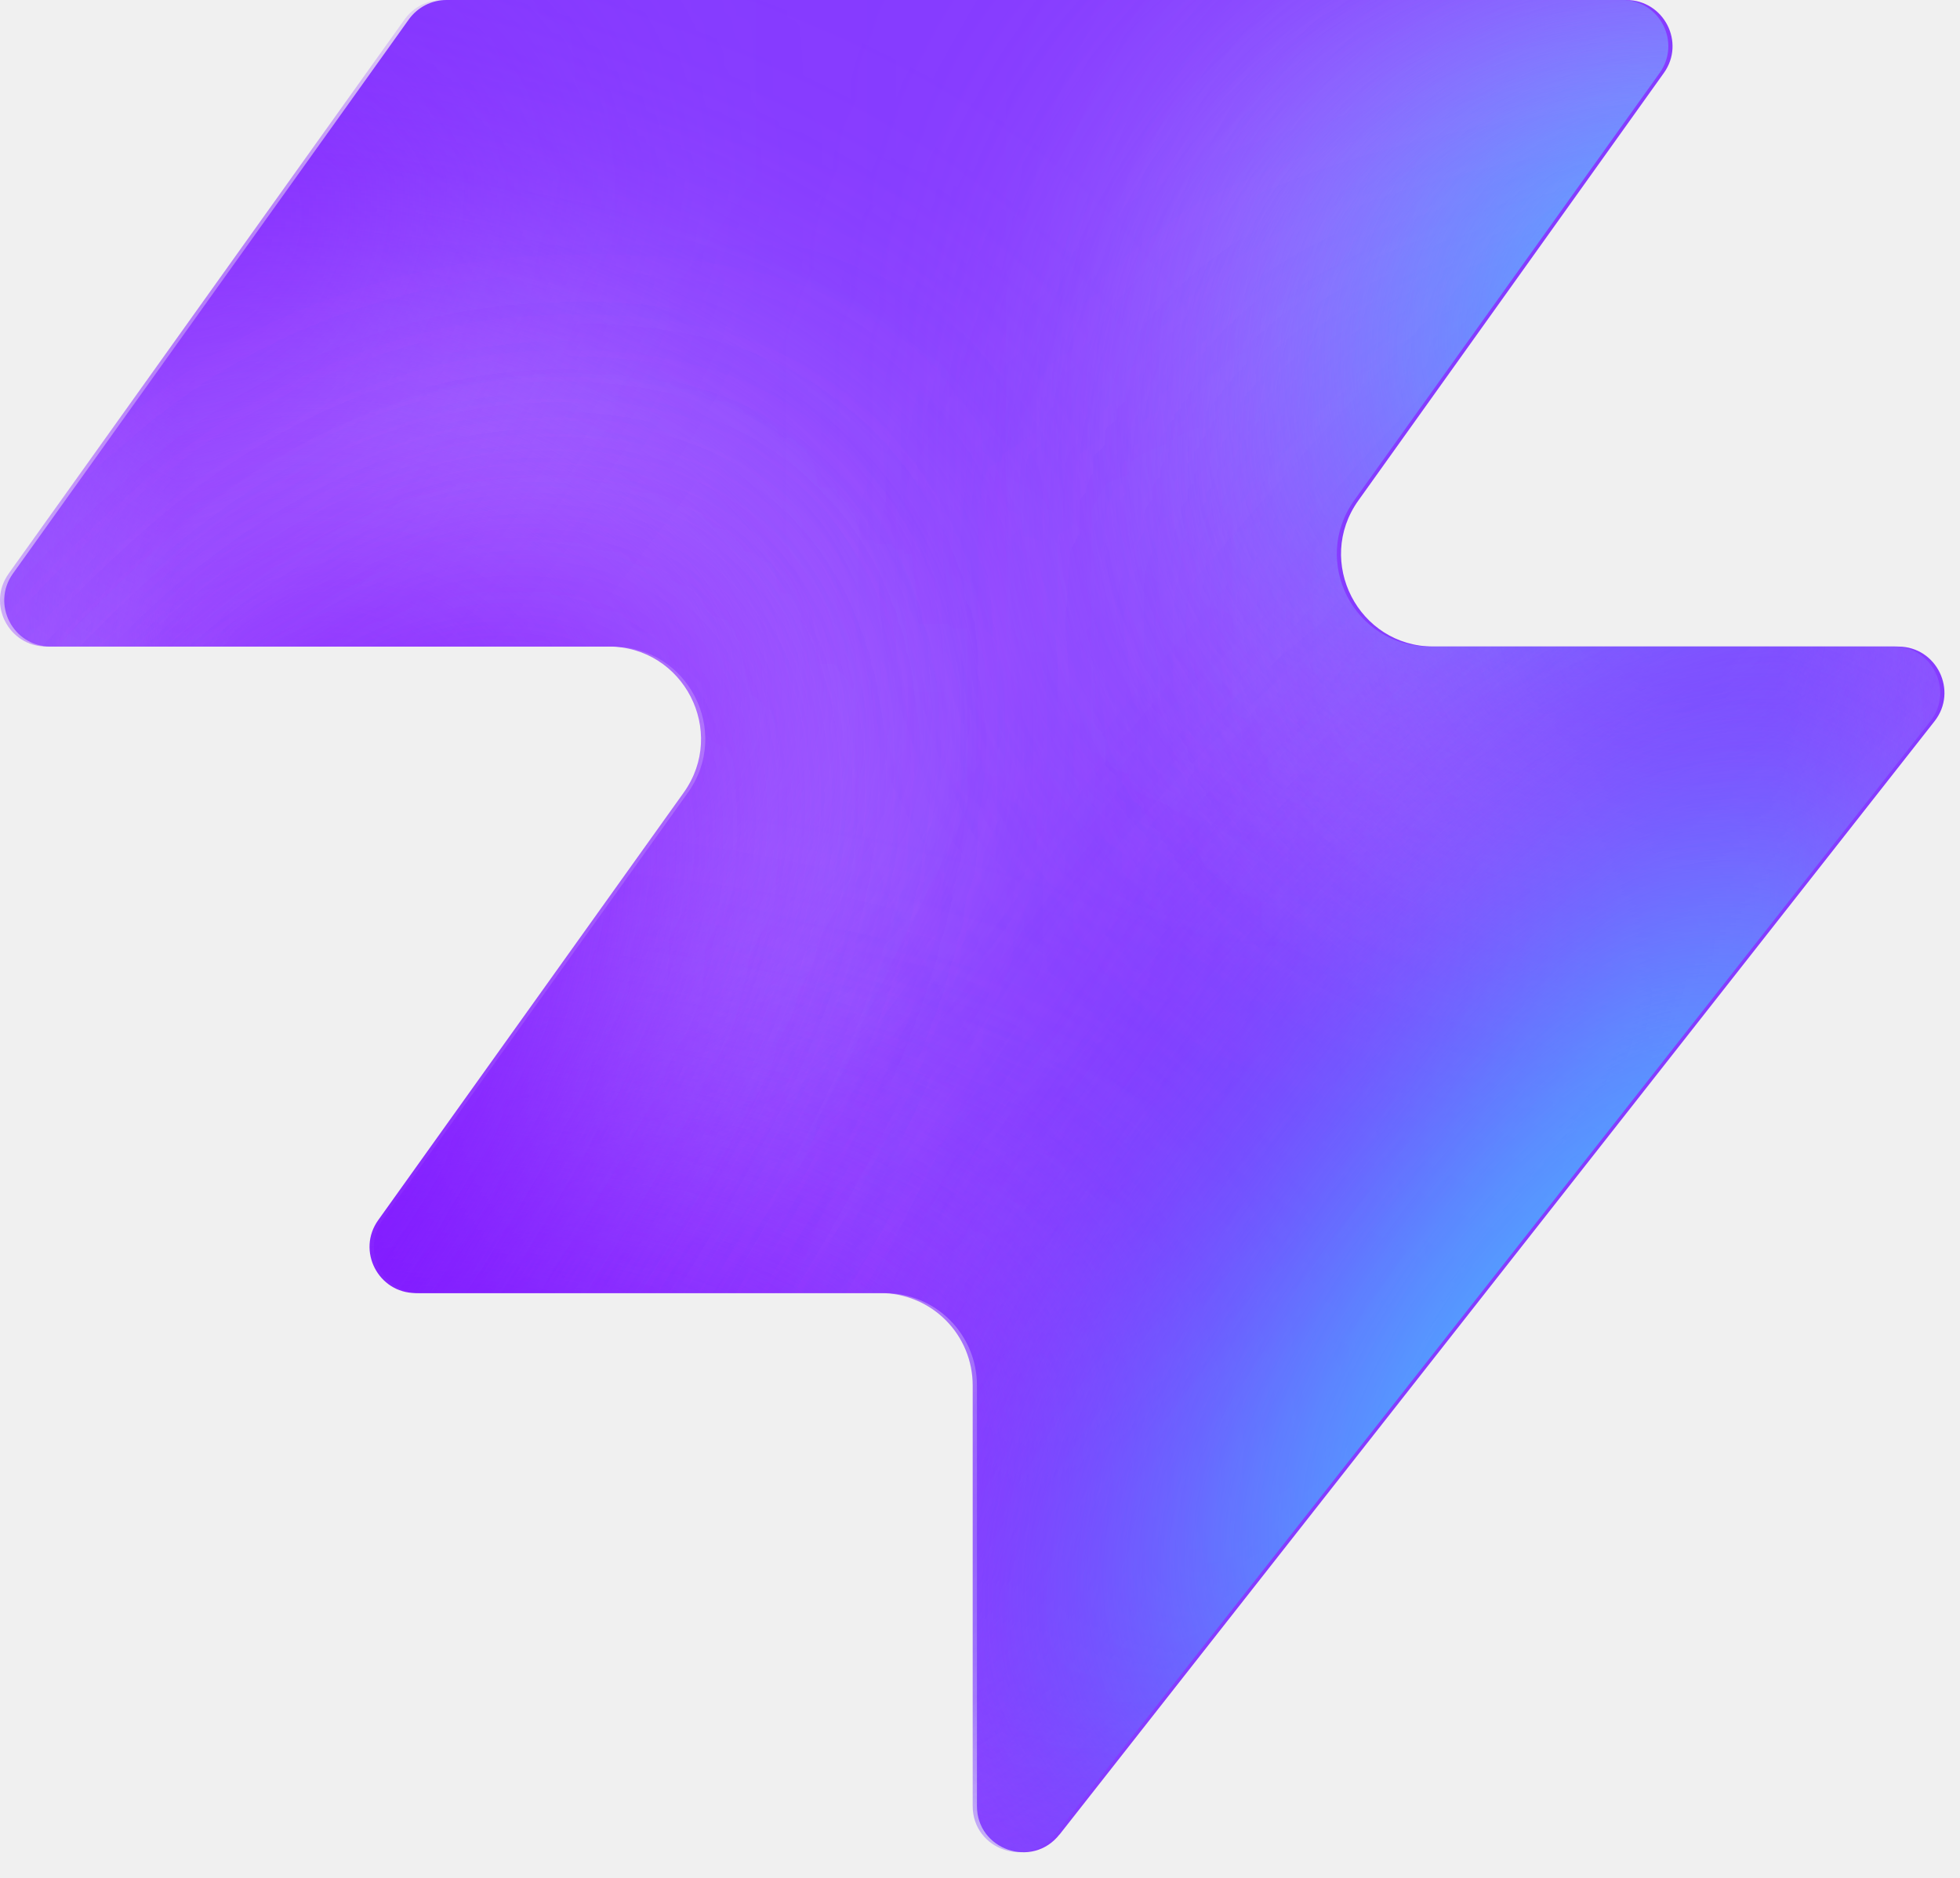
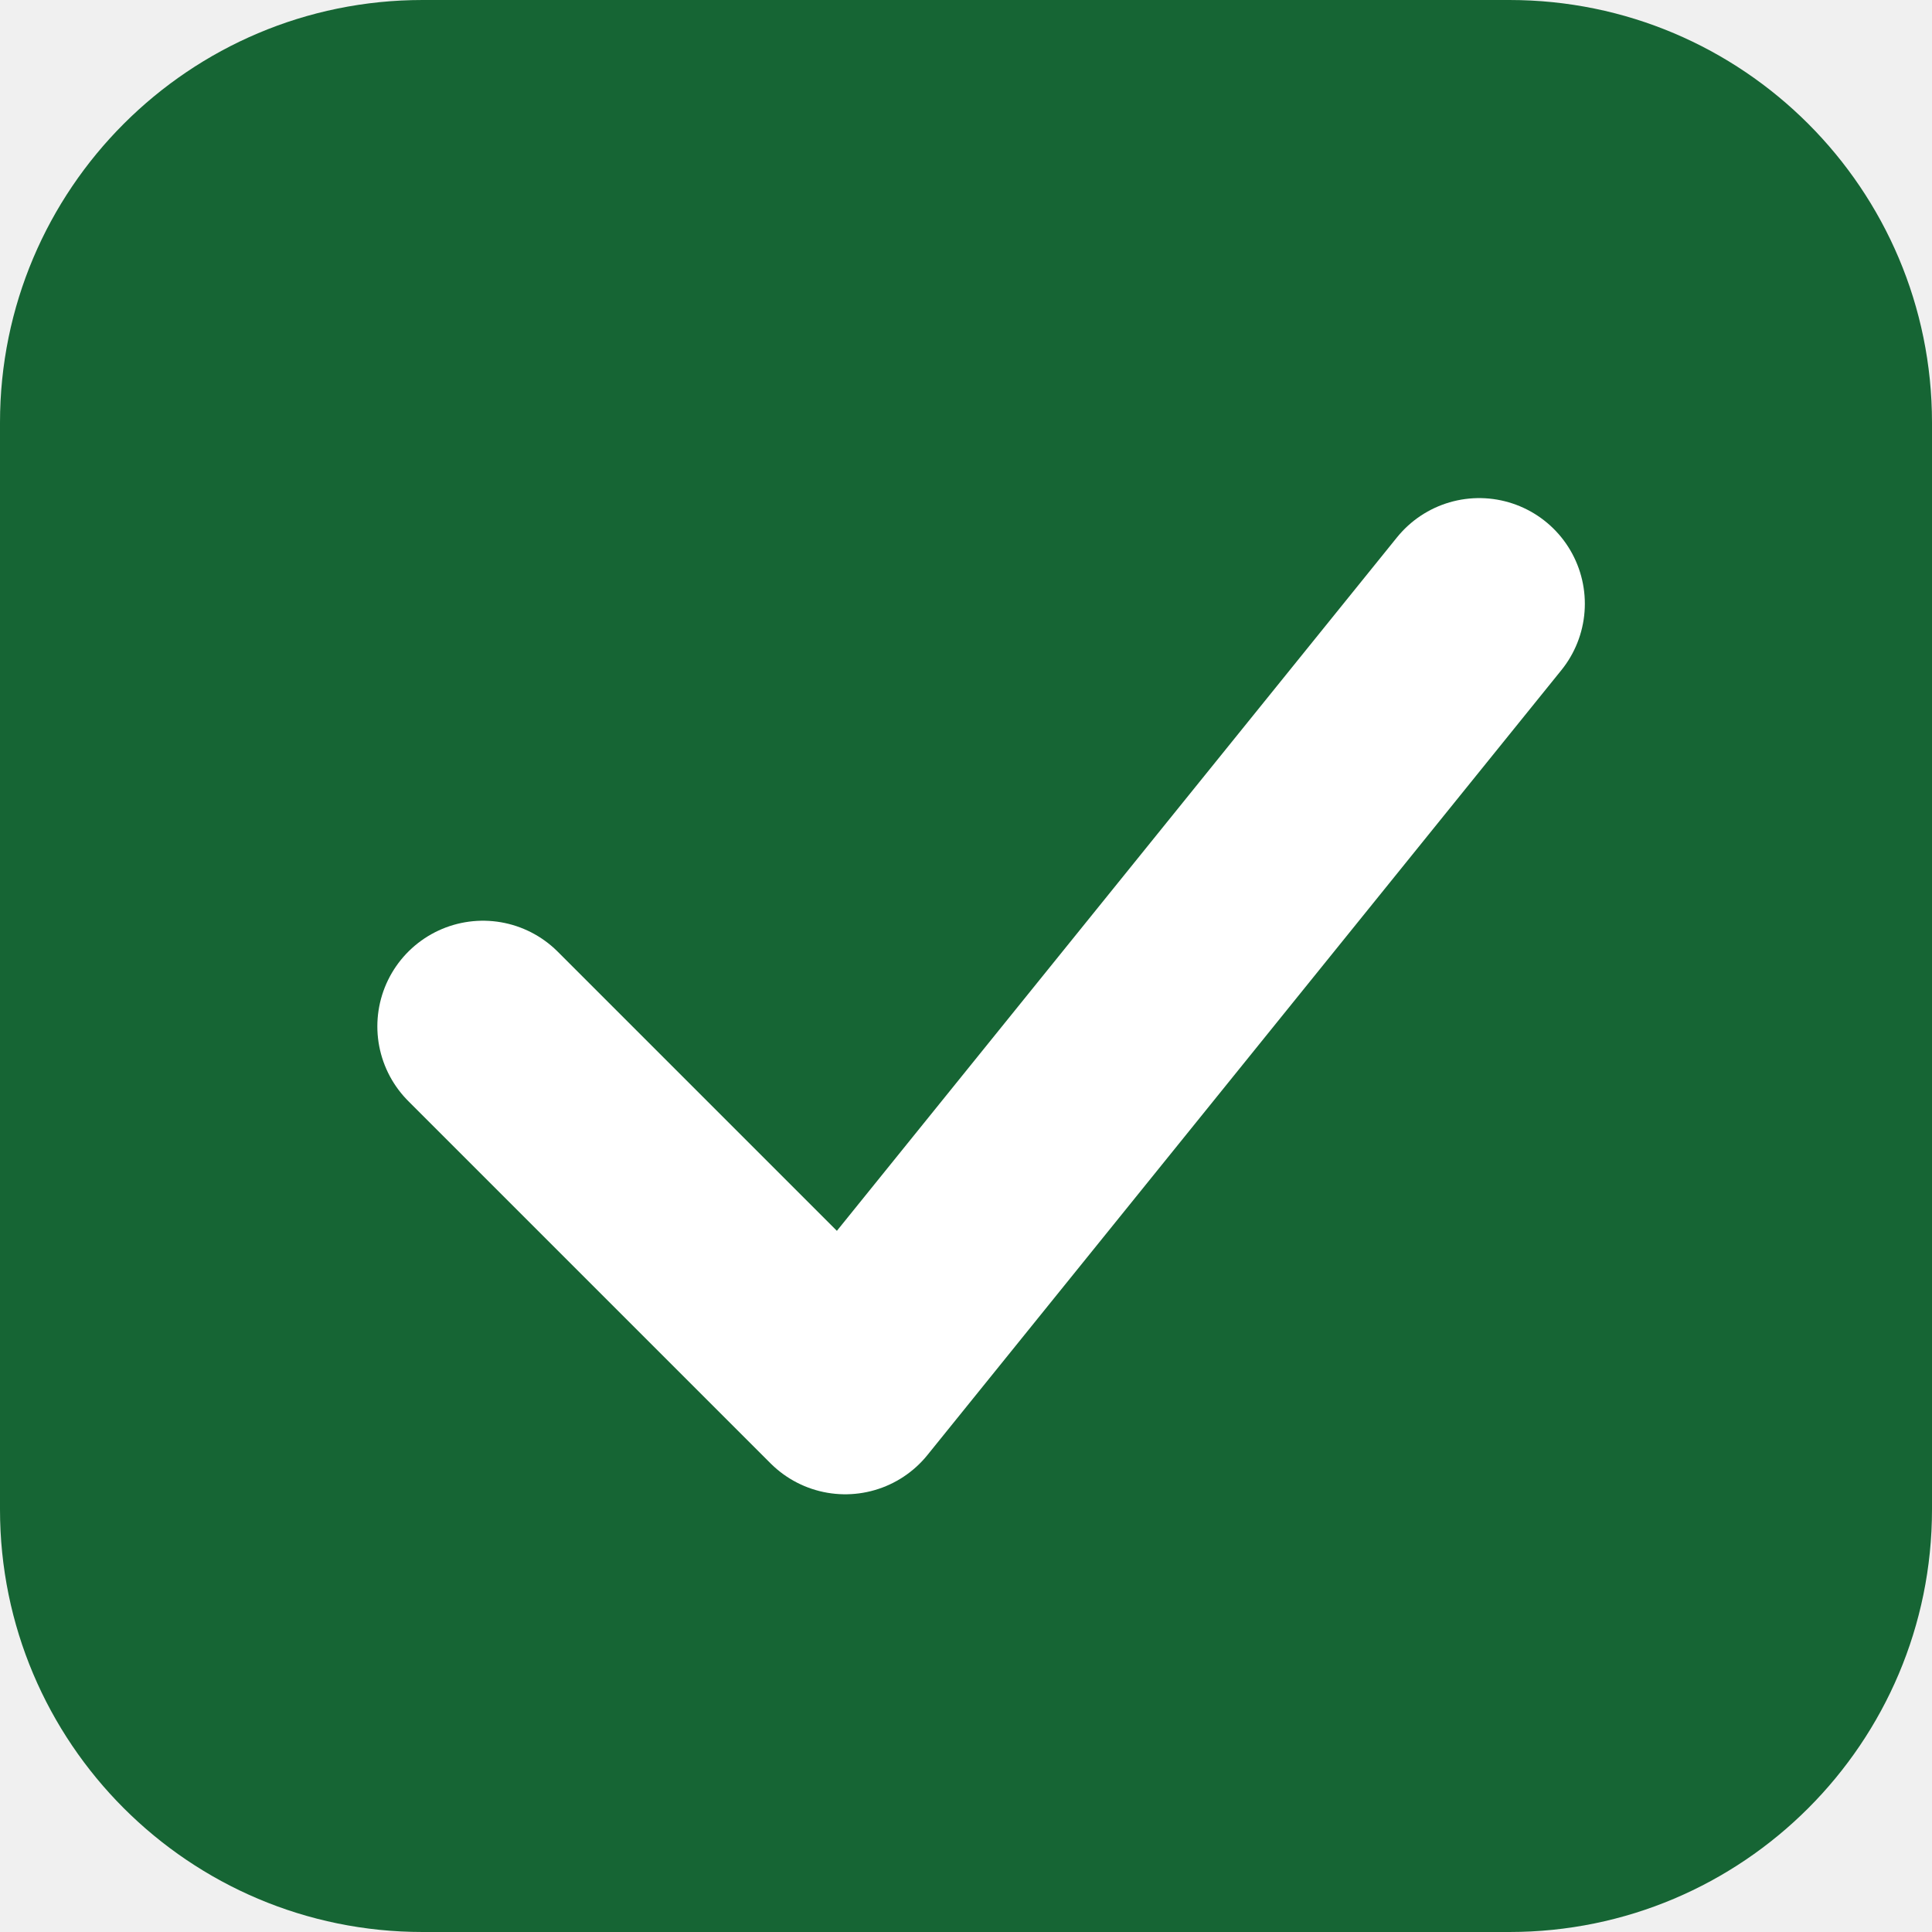
- <svg xmlns="http://www.w3.org/2000/svg" width="48" height="46" fill="none" viewBox="0 0 48 46">
-   <path fill="#863bff" d="M25.946 44.938c-.664.845-2.021.375-2.021-.698V33.937a2.26 2.26 0 0 0-2.262-2.262H10.287c-.92 0-1.456-1.04-.92-1.788l7.48-10.471c1.07-1.497 0-3.578-1.842-3.578H1.237c-.92 0-1.456-1.04-.92-1.788L10.013.474c.214-.297.556-.474.92-.474h28.894c.92 0 1.456 1.04.92 1.788l-7.48 10.471c-1.07 1.498 0 3.579 1.842 3.579h11.377c.943 0 1.473 1.088.89 1.83L25.947 44.94z" style="fill:#863bff;fill:color(display-p3 .525 .23 1);fill-opacity:1" />
-   <mask id="a" width="48" height="46" x="0" y="0" maskUnits="userSpaceOnUse" style="mask-type:alpha">
-     <path fill="#000" d="M25.842 44.938c-.664.844-2.021.375-2.021-.698V33.937a2.26 2.26 0 0 0-2.262-2.262H10.183c-.92 0-1.456-1.04-.92-1.788l7.48-10.471c1.07-1.498 0-3.579-1.842-3.579H1.133c-.92 0-1.456-1.04-.92-1.787L9.91.473c.214-.297.556-.474.92-.474h28.894c.92 0 1.456 1.04.92 1.788l-7.48 10.471c-1.07 1.498 0 3.578 1.842 3.578h11.377c.943 0 1.473 1.088.89 1.832L25.843 44.94z" style="fill:#000;fill-opacity:1" />
-   </mask>
-   <g mask="url(#a)">
-     <g filter="url(#b)">
-       <ellipse cx="5.508" cy="14.704" fill="#ede6ff" rx="5.508" ry="14.704" style="fill:#ede6ff;fill:color(display-p3 .927 .903 1);fill-opacity:1" transform="matrix(.00324 1 1 -.00324 -4.47 31.516)" />
-     </g>
-     <g filter="url(#c)">
-       <ellipse cx="10.399" cy="29.851" fill="#ede6ff" rx="10.399" ry="29.851" style="fill:#ede6ff;fill:color(display-p3 .927 .903 1);fill-opacity:1" transform="matrix(.00324 1 1 -.00324 -39.328 7.883)" />
-     </g>
-     <g filter="url(#d)">
-       <ellipse cx="5.508" cy="30.487" fill="#7e14ff" rx="5.508" ry="30.487" style="fill:#7e14ff;fill:color(display-p3 .492 .077 1);fill-opacity:1" transform="rotate(89.814 -25.913 -14.639)scale(1 -1)" />
-     </g>
-     <g filter="url(#e)">
-       <ellipse cx="5.508" cy="30.599" fill="#7e14ff" rx="5.508" ry="30.599" style="fill:#7e14ff;fill:color(display-p3 .492 .077 1);fill-opacity:1" transform="rotate(89.814 -32.644 -3.334)scale(1 -1)" />
-     </g>
-     <g filter="url(#f)">
-       <ellipse cx="5.508" cy="30.599" fill="#7e14ff" rx="5.508" ry="30.599" style="fill:#7e14ff;fill:color(display-p3 .492 .077 1);fill-opacity:1" transform="matrix(.00324 1 1 -.00324 -34.34 30.47)" />
-     </g>
-     <g filter="url(#g)">
-       <ellipse cx="14.072" cy="22.078" fill="#ede6ff" rx="14.072" ry="22.078" style="fill:#ede6ff;fill:color(display-p3 .927 .903 1);fill-opacity:1" transform="rotate(93.35 24.506 48.493)scale(-1 1)" />
-     </g>
-     <g filter="url(#h)">
-       <ellipse cx="3.47" cy="21.501" fill="#7e14ff" rx="3.47" ry="21.501" style="fill:#7e14ff;fill:color(display-p3 .492 .077 1);fill-opacity:1" transform="rotate(89.009 28.708 47.59)scale(-1 1)" />
-     </g>
-     <g filter="url(#i)">
-       <ellipse cx="3.47" cy="21.501" fill="#7e14ff" rx="3.47" ry="21.501" style="fill:#7e14ff;fill:color(display-p3 .492 .077 1);fill-opacity:1" transform="rotate(89.009 28.708 47.59)scale(-1 1)" />
-     </g>
-     <g filter="url(#j)">
-       <ellipse cx=".387" cy="8.972" fill="#7e14ff" rx="4.407" ry="29.108" style="fill:#7e14ff;fill:color(display-p3 .492 .077 1);fill-opacity:1" transform="rotate(39.51 .387 8.972)" />
-     </g>
-     <g filter="url(#k)">
-       <ellipse cx="47.523" cy="-6.092" fill="#7e14ff" rx="4.407" ry="29.108" style="fill:#7e14ff;fill:color(display-p3 .492 .077 1);fill-opacity:1" transform="rotate(37.892 47.523 -6.092)" />
-     </g>
-     <g filter="url(#l)">
-       <ellipse cx="41.412" cy="6.333" fill="#47bfff" rx="5.971" ry="9.665" style="fill:#47bfff;fill:color(display-p3 .28 .748 1);fill-opacity:1" transform="rotate(37.892 41.412 6.333)" />
-     </g>
-     <g filter="url(#m)">
-       <ellipse cx="-1.879" cy="38.332" fill="#7e14ff" rx="4.407" ry="29.108" style="fill:#7e14ff;fill:color(display-p3 .492 .077 1);fill-opacity:1" transform="rotate(37.892 -1.88 38.332)" />
-     </g>
-     <g filter="url(#n)">
-       <ellipse cx="-1.879" cy="38.332" fill="#7e14ff" rx="4.407" ry="29.108" style="fill:#7e14ff;fill:color(display-p3 .492 .077 1);fill-opacity:1" transform="rotate(37.892 -1.88 38.332)" />
-     </g>
-     <g filter="url(#o)">
-       <ellipse cx="35.651" cy="29.907" fill="#7e14ff" rx="4.407" ry="29.108" style="fill:#7e14ff;fill:color(display-p3 .492 .077 1);fill-opacity:1" transform="rotate(37.892 35.651 29.907)" />
-     </g>
-     <g filter="url(#p)">
-       <ellipse cx="38.418" cy="32.4" fill="#47bfff" rx="5.971" ry="15.297" style="fill:#47bfff;fill:color(display-p3 .28 .748 1);fill-opacity:1" transform="rotate(37.892 38.418 32.4)" />
-     </g>
-   </g>
-   <defs>
-     <filter id="b" width="60.045" height="41.654" x="-19.77" y="16.149" color-interpolation-filters="sRGB" filterUnits="userSpaceOnUse">
-       <feFlood flood-opacity="0" result="BackgroundImageFix" />
-       <feBlend in="SourceGraphic" in2="BackgroundImageFix" result="shape" />
-       <feGaussianBlur result="effect1_foregroundBlur_2002_17158" stdDeviation="7.659" />
-     </filter>
-     <filter id="c" width="90.34" height="51.437" x="-54.613" y="-7.533" color-interpolation-filters="sRGB" filterUnits="userSpaceOnUse">
-       <feFlood flood-opacity="0" result="BackgroundImageFix" />
-       <feBlend in="SourceGraphic" in2="BackgroundImageFix" result="shape" />
-       <feGaussianBlur result="effect1_foregroundBlur_2002_17158" stdDeviation="7.659" />
-     </filter>
-     <filter id="d" width="79.355" height="29.4" x="-49.64" y="2.03" color-interpolation-filters="sRGB" filterUnits="userSpaceOnUse">
-       <feFlood flood-opacity="0" result="BackgroundImageFix" />
-       <feBlend in="SourceGraphic" in2="BackgroundImageFix" result="shape" />
-       <feGaussianBlur result="effect1_foregroundBlur_2002_17158" stdDeviation="4.596" />
-     </filter>
-     <filter id="e" width="79.579" height="29.4" x="-45.045" y="20.029" color-interpolation-filters="sRGB" filterUnits="userSpaceOnUse">
-       <feFlood flood-opacity="0" result="BackgroundImageFix" />
-       <feBlend in="SourceGraphic" in2="BackgroundImageFix" result="shape" />
-       <feGaussianBlur result="effect1_foregroundBlur_2002_17158" stdDeviation="4.596" />
-     </filter>
-     <filter id="f" width="79.579" height="29.4" x="-43.513" y="21.178" color-interpolation-filters="sRGB" filterUnits="userSpaceOnUse">
-       <feFlood flood-opacity="0" result="BackgroundImageFix" />
-       <feBlend in="SourceGraphic" in2="BackgroundImageFix" result="shape" />
-       <feGaussianBlur result="effect1_foregroundBlur_2002_17158" stdDeviation="4.596" />
-     </filter>
-     <filter id="g" width="74.749" height="58.852" x="15.756" y="-17.901" color-interpolation-filters="sRGB" filterUnits="userSpaceOnUse">
-       <feFlood flood-opacity="0" result="BackgroundImageFix" />
-       <feBlend in="SourceGraphic" in2="BackgroundImageFix" result="shape" />
-       <feGaussianBlur result="effect1_foregroundBlur_2002_17158" stdDeviation="7.659" />
-     </filter>
-     <filter id="h" width="61.377" height="25.362" x="23.548" y="2.284" color-interpolation-filters="sRGB" filterUnits="userSpaceOnUse">
-       <feFlood flood-opacity="0" result="BackgroundImageFix" />
-       <feBlend in="SourceGraphic" in2="BackgroundImageFix" result="shape" />
-       <feGaussianBlur result="effect1_foregroundBlur_2002_17158" stdDeviation="4.596" />
-     </filter>
-     <filter id="i" width="61.377" height="25.362" x="23.548" y="2.284" color-interpolation-filters="sRGB" filterUnits="userSpaceOnUse">
-       <feFlood flood-opacity="0" result="BackgroundImageFix" />
-       <feBlend in="SourceGraphic" in2="BackgroundImageFix" result="shape" />
-       <feGaussianBlur result="effect1_foregroundBlur_2002_17158" stdDeviation="4.596" />
-     </filter>
-     <filter id="j" width="56.045" height="63.649" x="-27.636" y="-22.853" color-interpolation-filters="sRGB" filterUnits="userSpaceOnUse">
-       <feFlood flood-opacity="0" result="BackgroundImageFix" />
-       <feBlend in="SourceGraphic" in2="BackgroundImageFix" result="shape" />
-       <feGaussianBlur result="effect1_foregroundBlur_2002_17158" stdDeviation="4.596" />
-     </filter>
-     <filter id="k" width="54.814" height="64.646" x="20.116" y="-38.415" color-interpolation-filters="sRGB" filterUnits="userSpaceOnUse">
-       <feFlood flood-opacity="0" result="BackgroundImageFix" />
-       <feBlend in="SourceGraphic" in2="BackgroundImageFix" result="shape" />
-       <feGaussianBlur result="effect1_foregroundBlur_2002_17158" stdDeviation="4.596" />
-     </filter>
-     <filter id="l" width="33.541" height="35.313" x="24.641" y="-11.323" color-interpolation-filters="sRGB" filterUnits="userSpaceOnUse">
-       <feFlood flood-opacity="0" result="BackgroundImageFix" />
-       <feBlend in="SourceGraphic" in2="BackgroundImageFix" result="shape" />
-       <feGaussianBlur result="effect1_foregroundBlur_2002_17158" stdDeviation="4.596" />
-     </filter>
-     <filter id="m" width="54.814" height="64.646" x="-29.286" y="6.009" color-interpolation-filters="sRGB" filterUnits="userSpaceOnUse">
-       <feFlood flood-opacity="0" result="BackgroundImageFix" />
-       <feBlend in="SourceGraphic" in2="BackgroundImageFix" result="shape" />
-       <feGaussianBlur result="effect1_foregroundBlur_2002_17158" stdDeviation="4.596" />
-     </filter>
-     <filter id="n" width="54.814" height="64.646" x="-29.286" y="6.009" color-interpolation-filters="sRGB" filterUnits="userSpaceOnUse">
-       <feFlood flood-opacity="0" result="BackgroundImageFix" />
-       <feBlend in="SourceGraphic" in2="BackgroundImageFix" result="shape" />
-       <feGaussianBlur result="effect1_foregroundBlur_2002_17158" stdDeviation="4.596" />
-     </filter>
-     <filter id="o" width="54.814" height="64.646" x="8.244" y="-2.416" color-interpolation-filters="sRGB" filterUnits="userSpaceOnUse">
-       <feFlood flood-opacity="0" result="BackgroundImageFix" />
-       <feBlend in="SourceGraphic" in2="BackgroundImageFix" result="shape" />
-       <feGaussianBlur result="effect1_foregroundBlur_2002_17158" stdDeviation="4.596" />
-     </filter>
-     <filter id="p" width="39.409" height="43.623" x="18.713" y="10.588" color-interpolation-filters="sRGB" filterUnits="userSpaceOnUse">
-       <feFlood flood-opacity="0" result="BackgroundImageFix" />
-       <feBlend in="SourceGraphic" in2="BackgroundImageFix" result="shape" />
-       <feGaussianBlur result="effect1_foregroundBlur_2002_17158" stdDeviation="4.596" />
-     </filter>
-   </defs>
+ <svg xmlns="http://www.w3.org/2000/svg" viewBox="0 0 64 64">
+   <rect width="64" height="64" rx="14" fill="#166534" />
+   <path d="M16 34l12 12 21-26" fill="none" stroke="#fff" stroke-width="7" stroke-linecap="round" stroke-linejoin="round" />
</svg>
